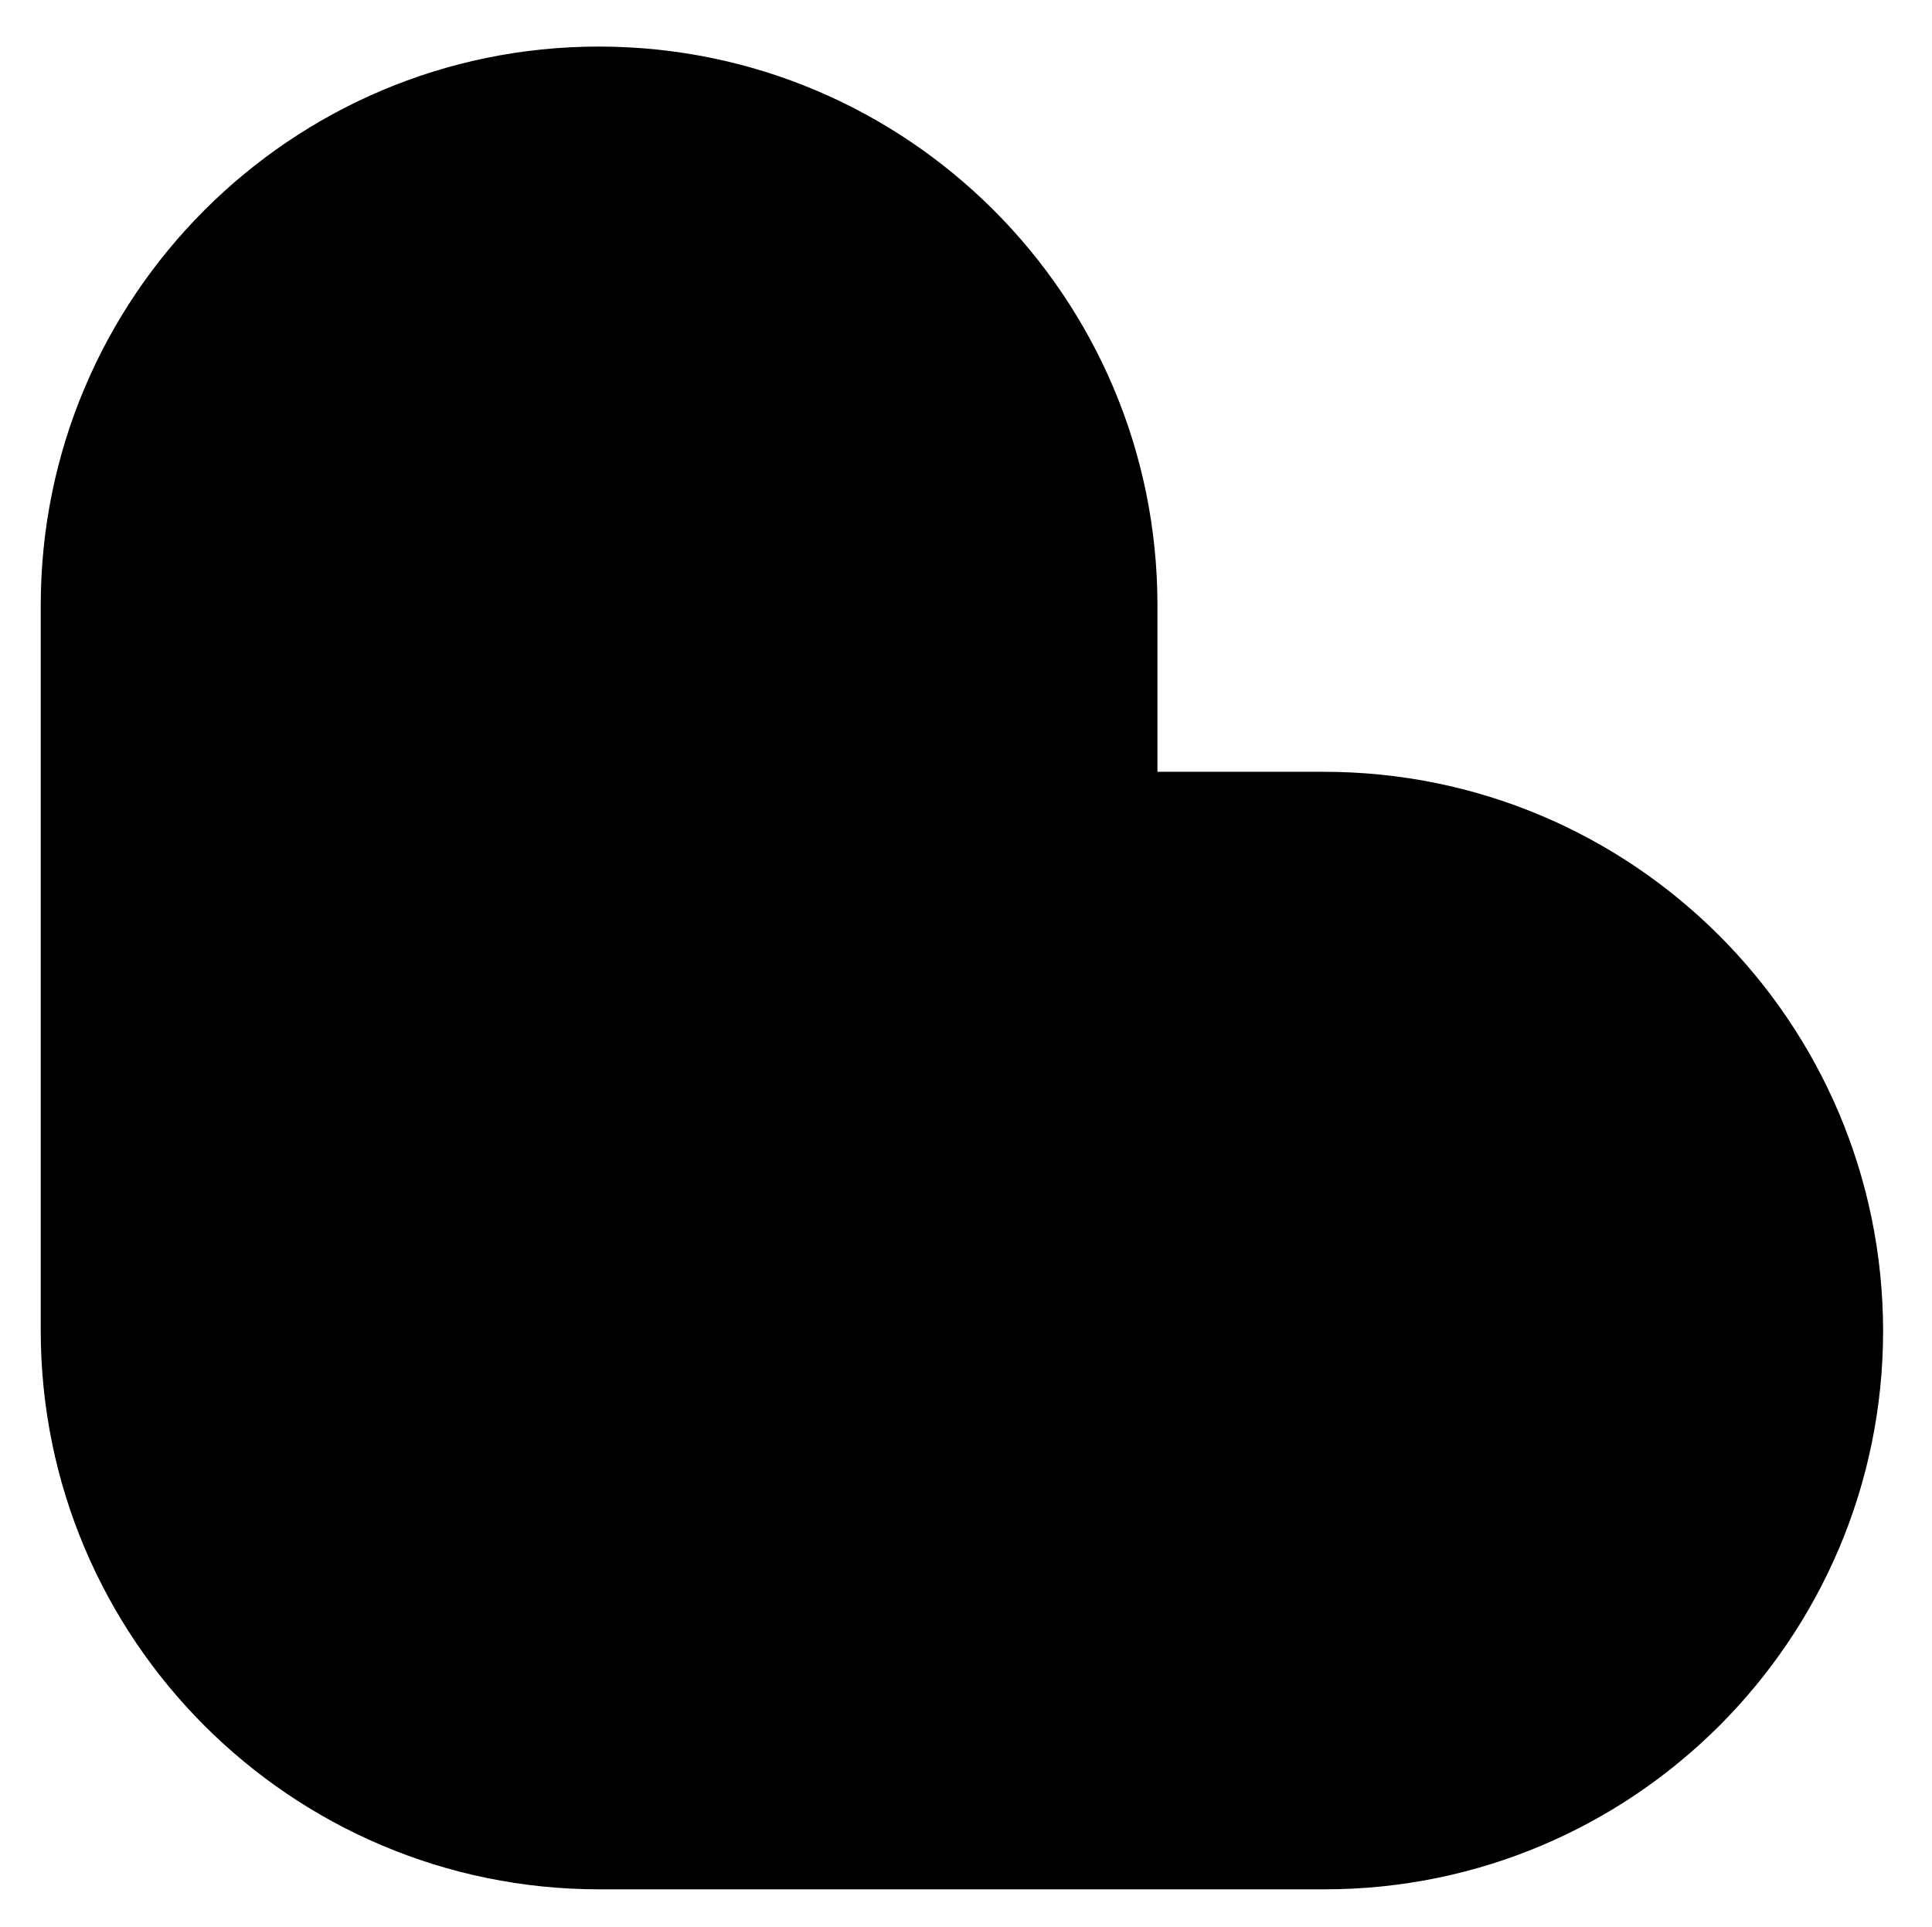
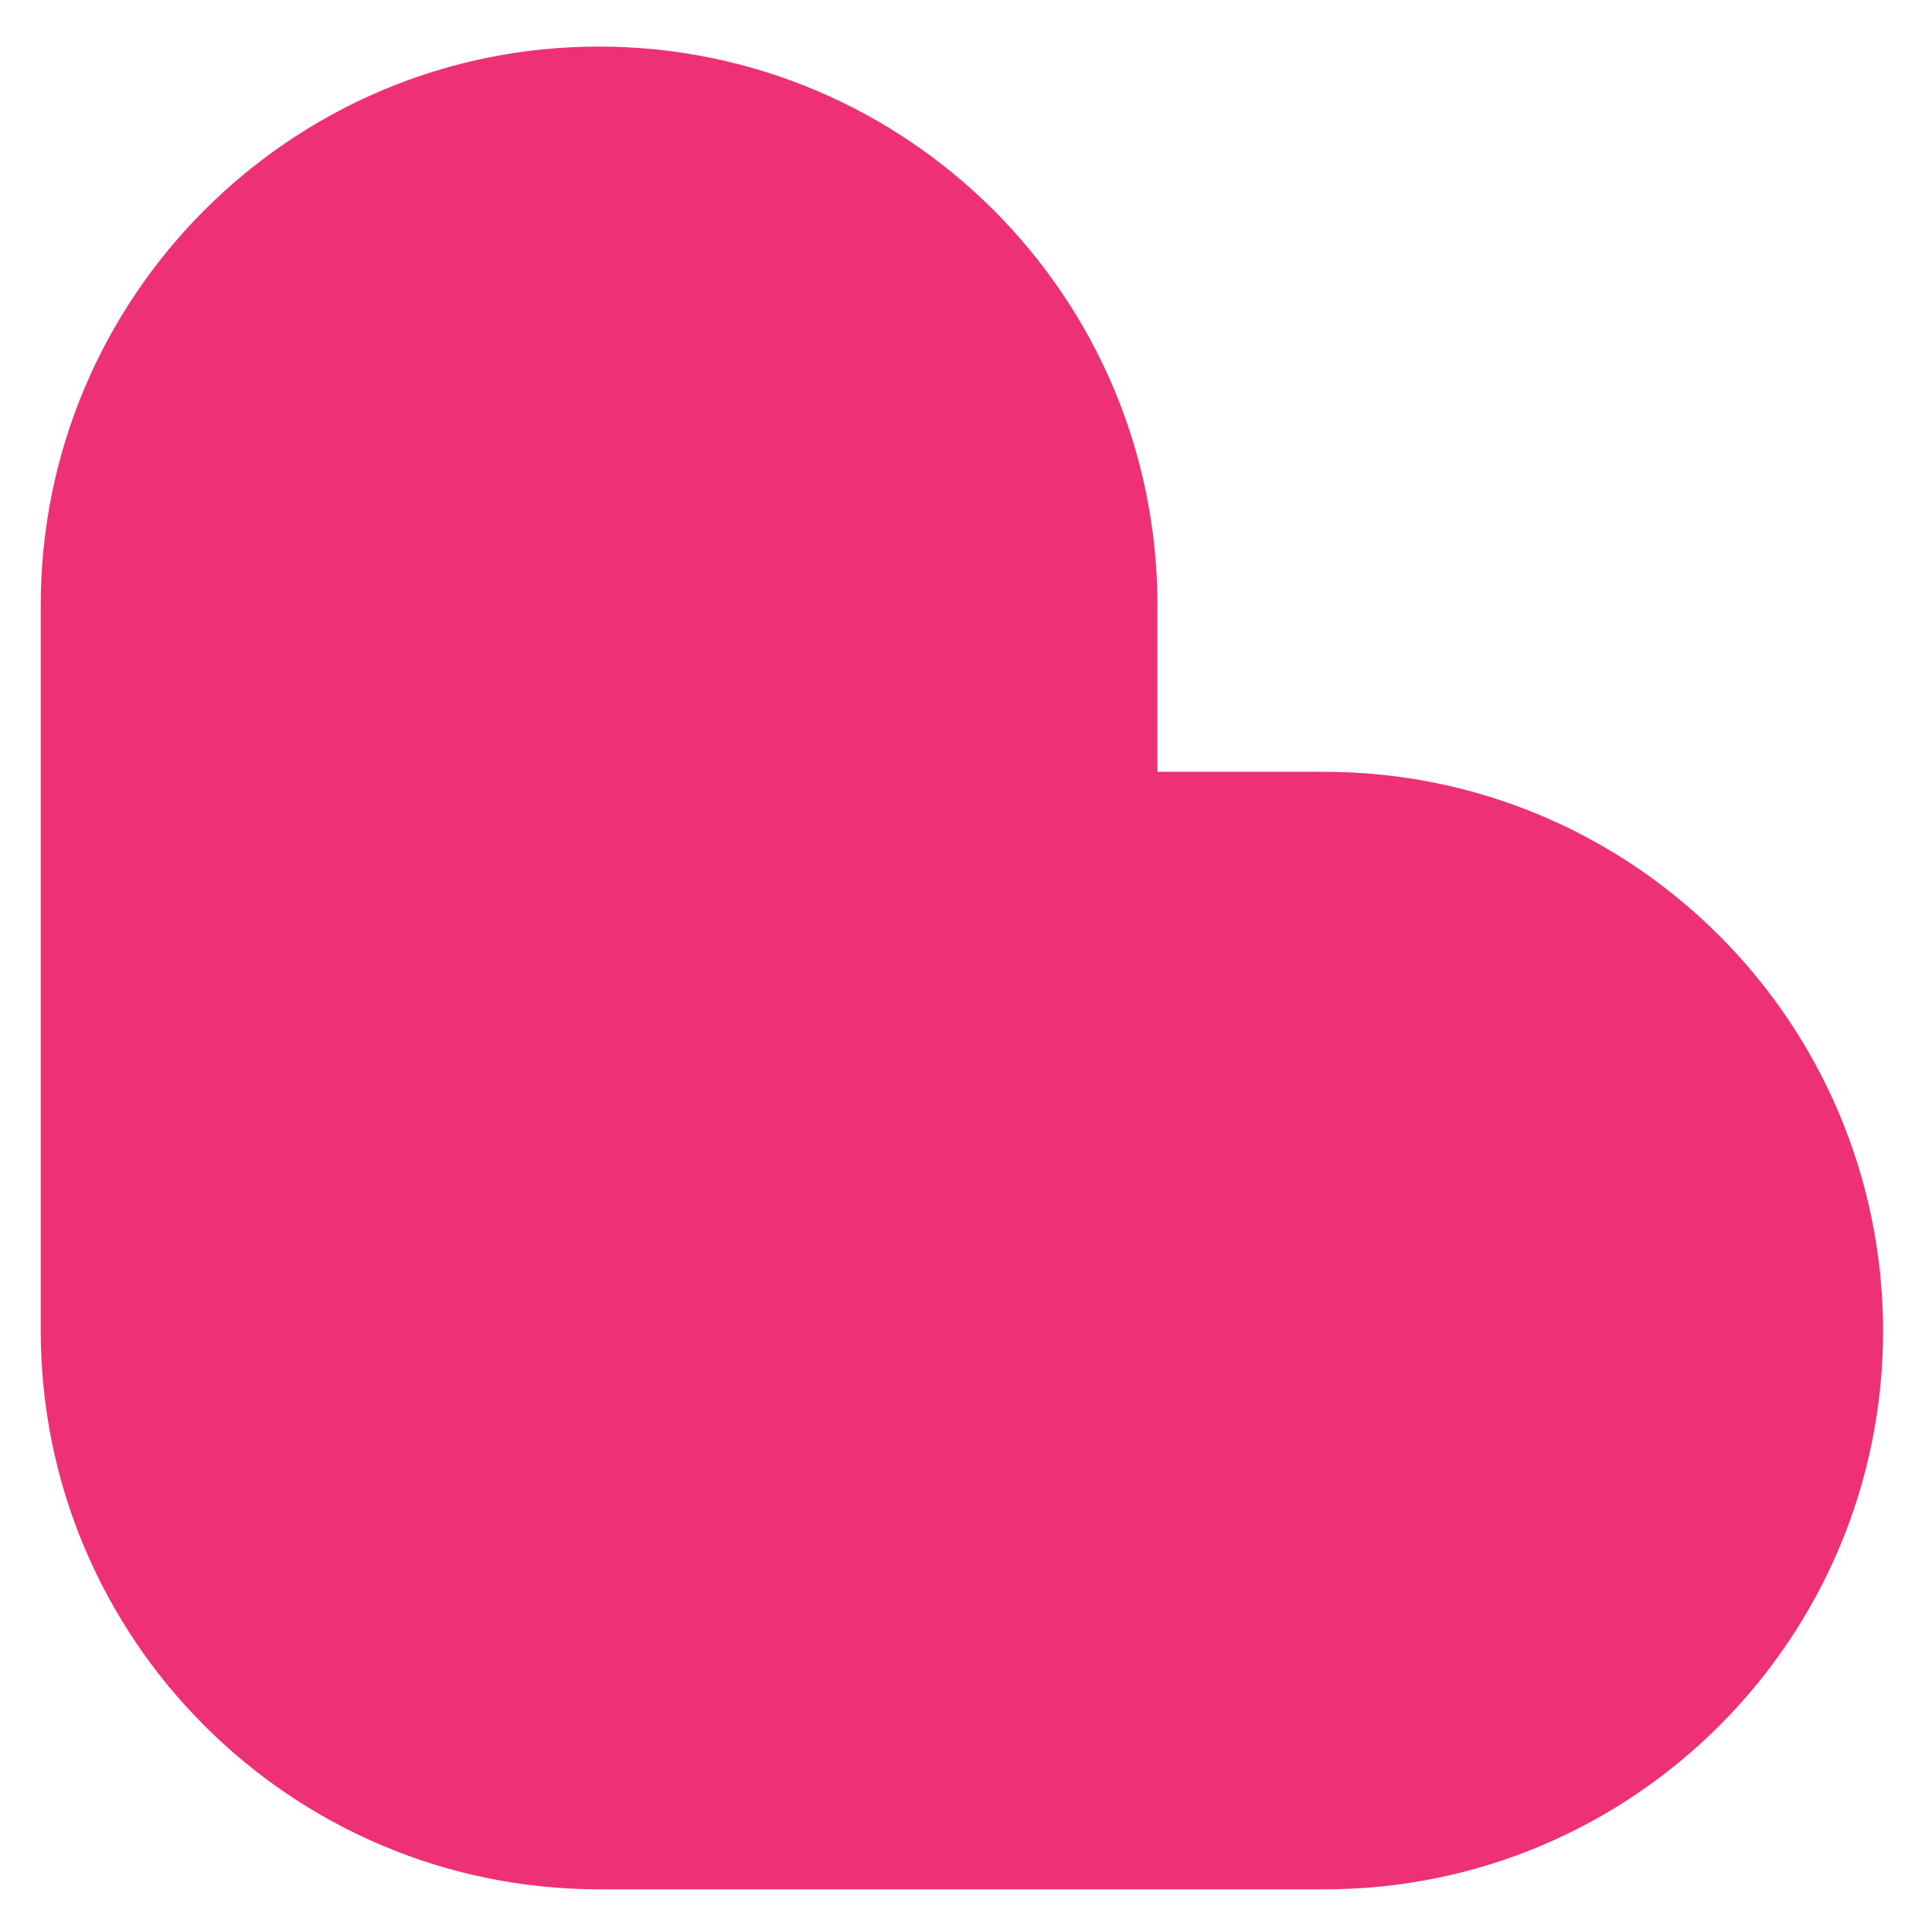
- <svg xmlns="http://www.w3.org/2000/svg" version="1.1" id="Layer_1" x="0px" y="0px" viewBox="0 0 332 331" style="enable-background:new 0 0 332 331;" xml:space="preserve">
+ <svg xmlns="http://www.w3.org/2000/svg" version="1.1" id="Layer_1" x="0px" y="0px" viewBox="0 0 332 331" style="enable-background:new 0 0 332 331;" fill="#ee3176" xml:space="preserve">
  <path d="M227.5,132.6h-28.6V104c0-53-43-96-96-96C50,8,7,51,7,104v124.6c0,53,43,96,96,96c0.7,0,124.6,0,124.6,0c53,0,96-43,96-96  C323.5,175.5,280.5,132.6,227.5,132.6z" />
</svg>
